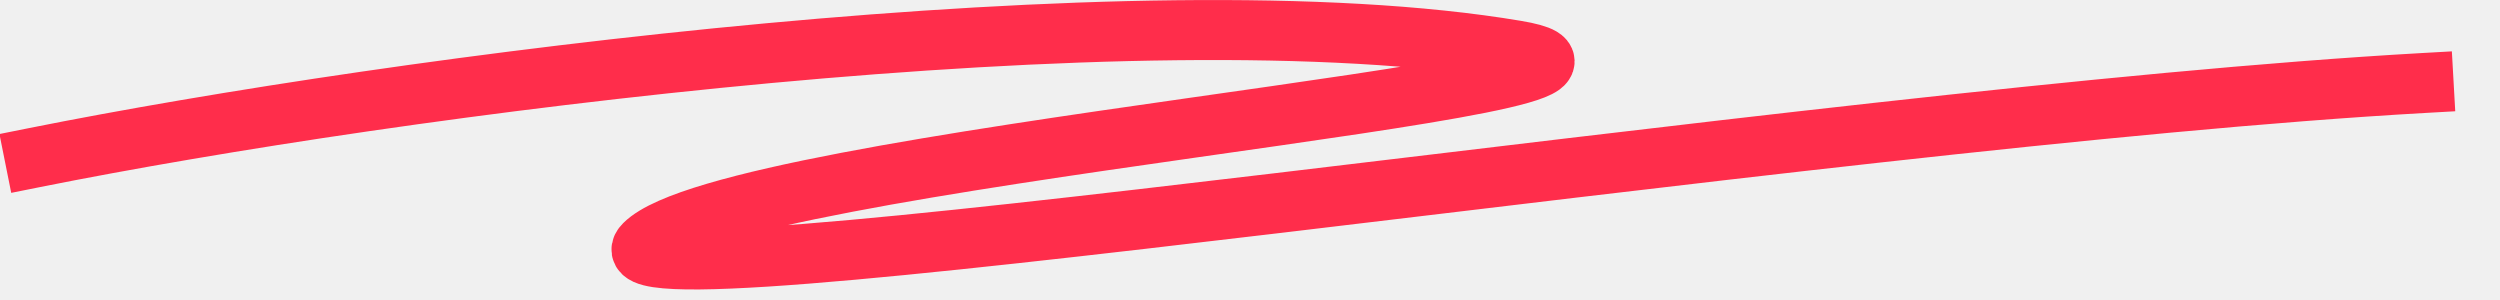
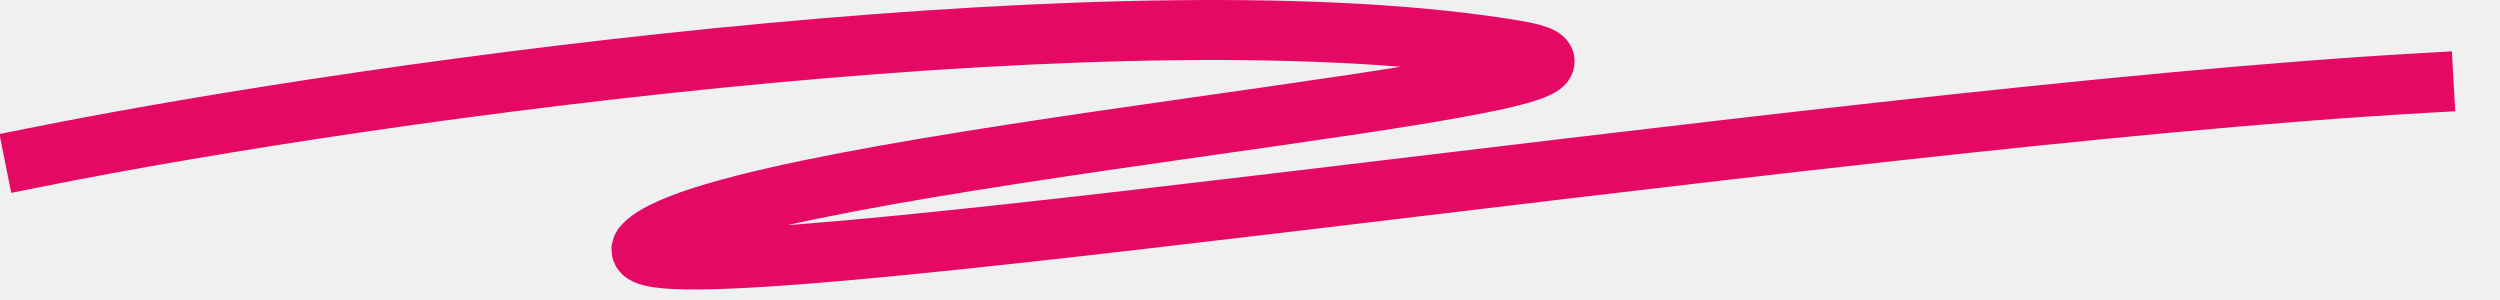
<svg xmlns="http://www.w3.org/2000/svg" width="50" height="6" viewBox="0 0 50 6" fill="none">
-   <path d="M0.695 3.151C7.907 1.707 22.777 -0.261 30.322 1.009C34.478 1.71 14.627 3.15 12.887 4.888C11.477 6.297 36.215 2.351 48.472 1.66" stroke="#FF2D4B" stroke-width="1.2" stroke-linecap="square" />
+   <g clip-path="url(#clip0_209_4891)">
+     <path d="M0.695 3.151C7.907 1.707 22.777 -0.262 30.322 1.009C34.478 1.709 14.627 3.15 12.887 4.888C11.477 6.297 36.215 2.351 48.472 1.66" stroke="#E50965" stroke-width="1.2" stroke-linecap="square" />
+   </g>
+   <defs>
+     <clipPath id="clip0_209_4891">
+       <rect width="50" height="6" fill="white" />
+     </clipPath>
+   </defs>
</svg>
